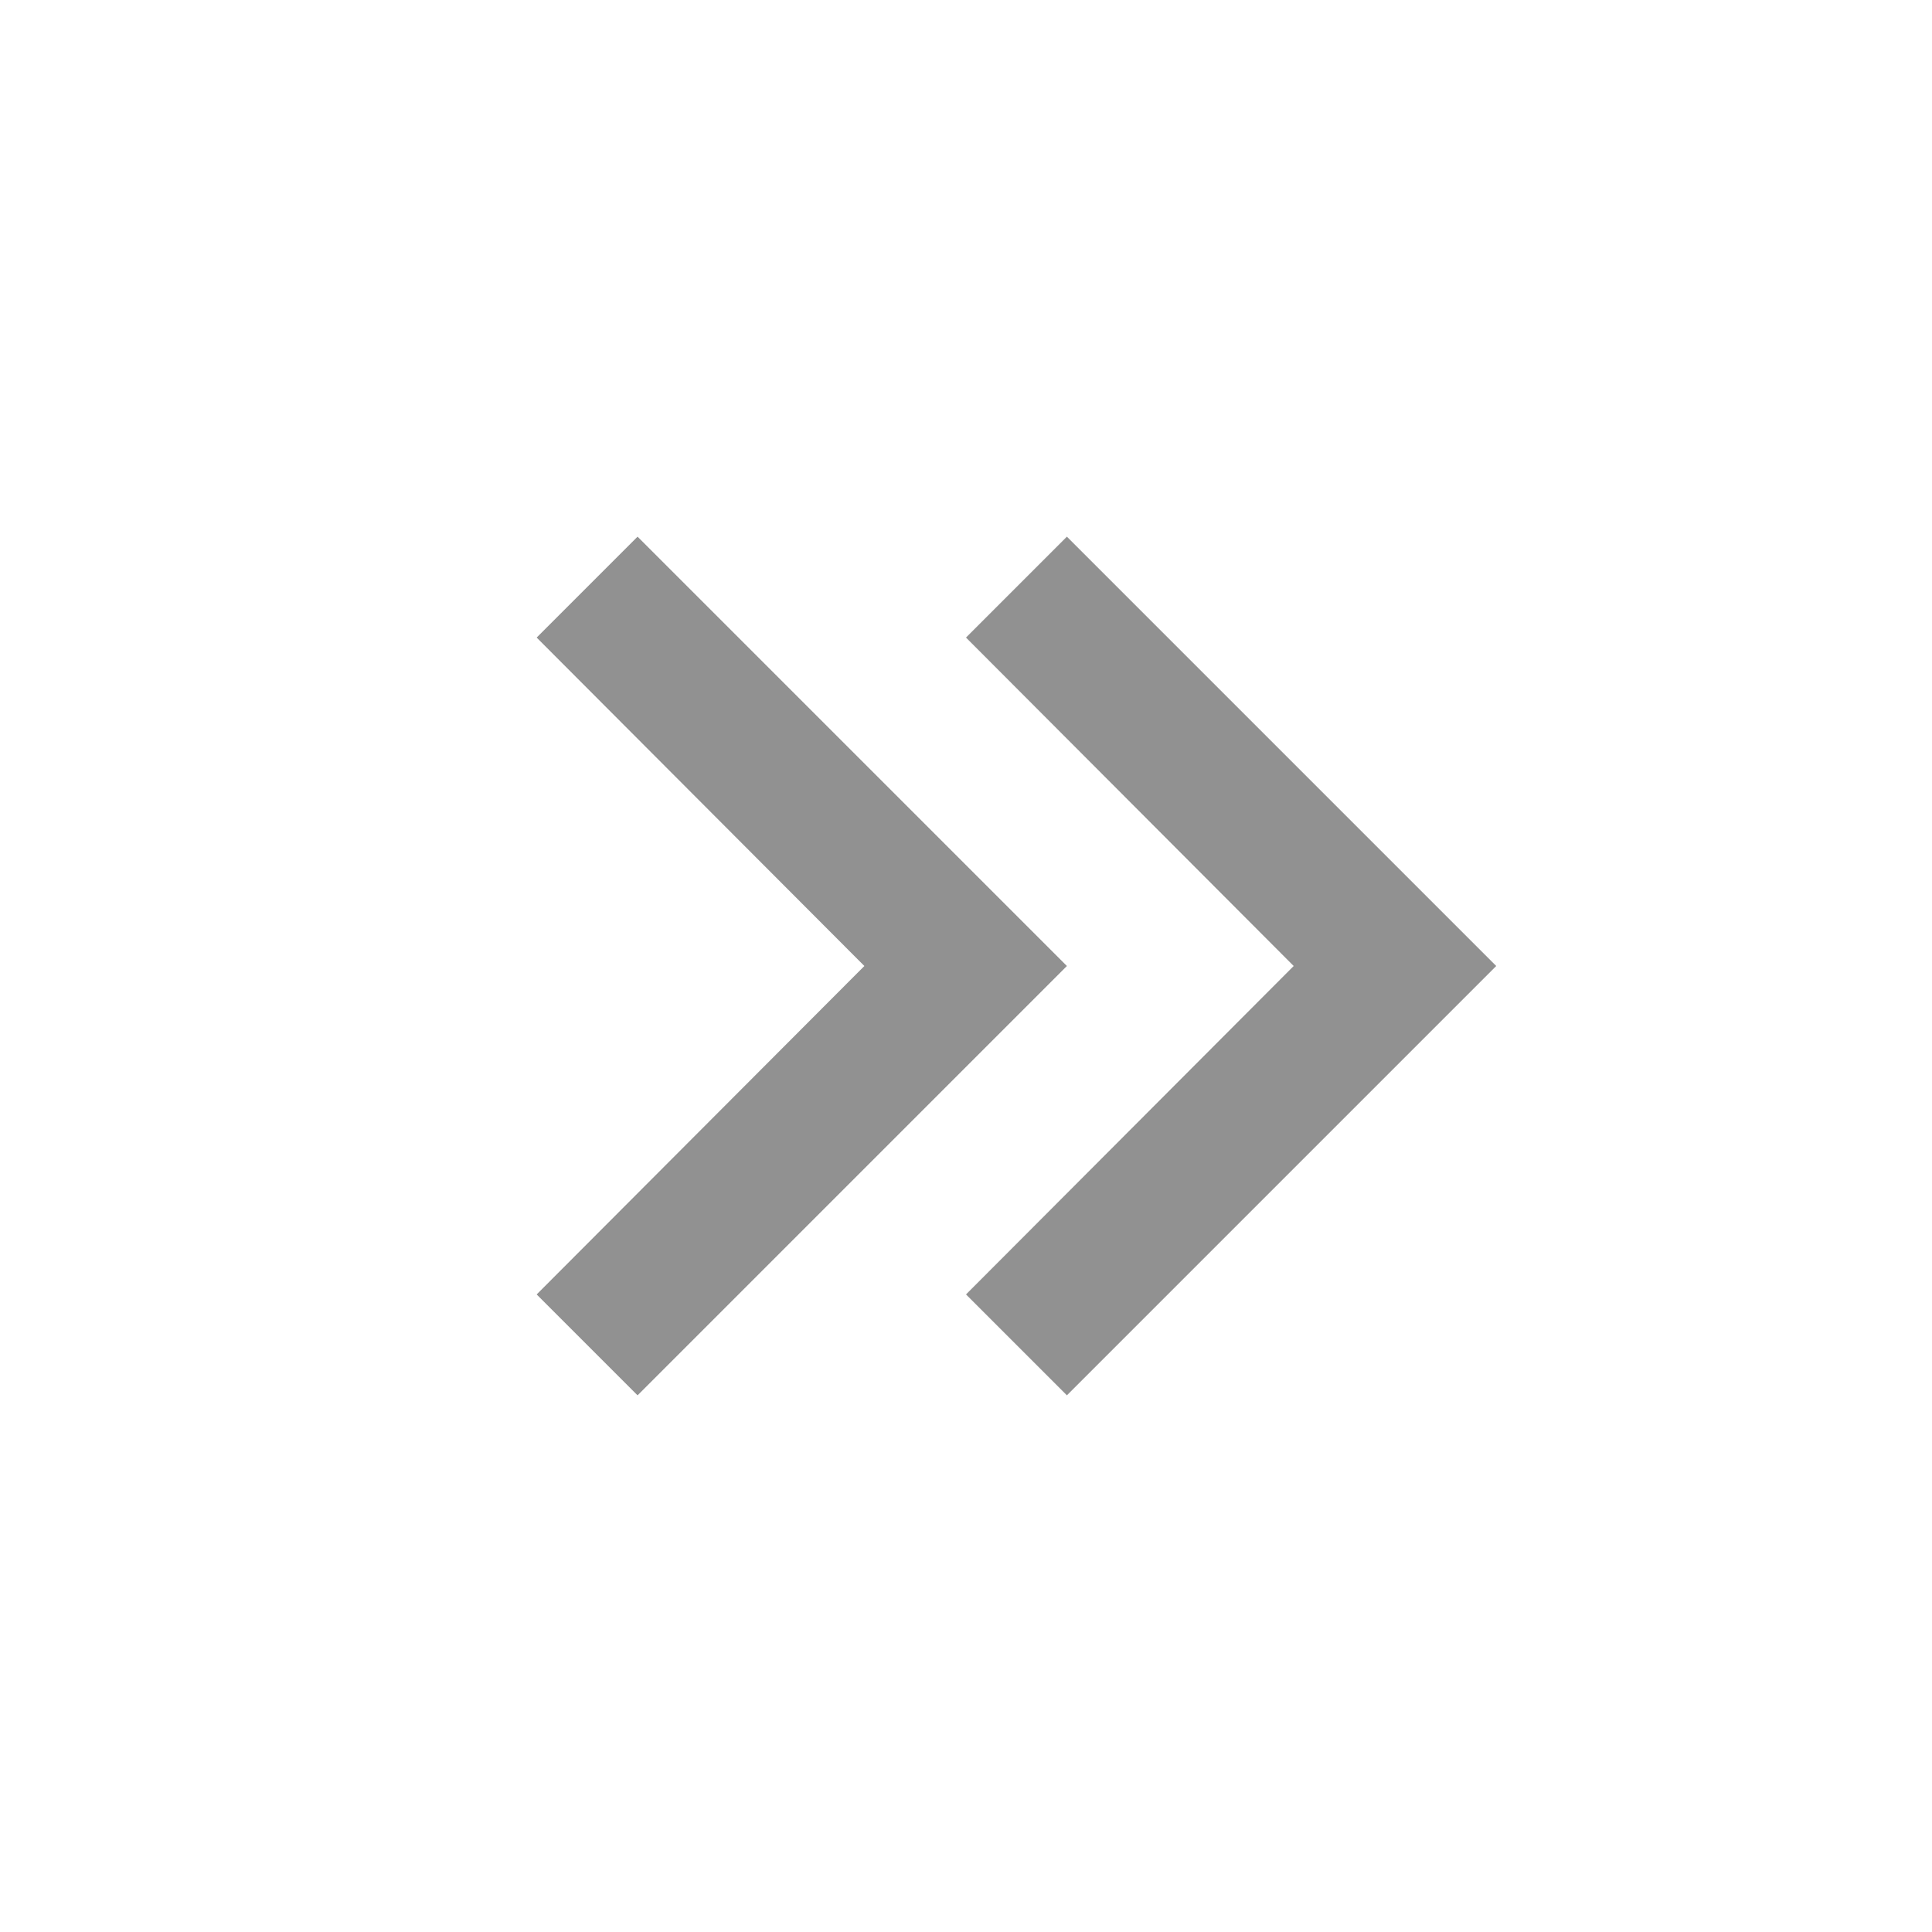
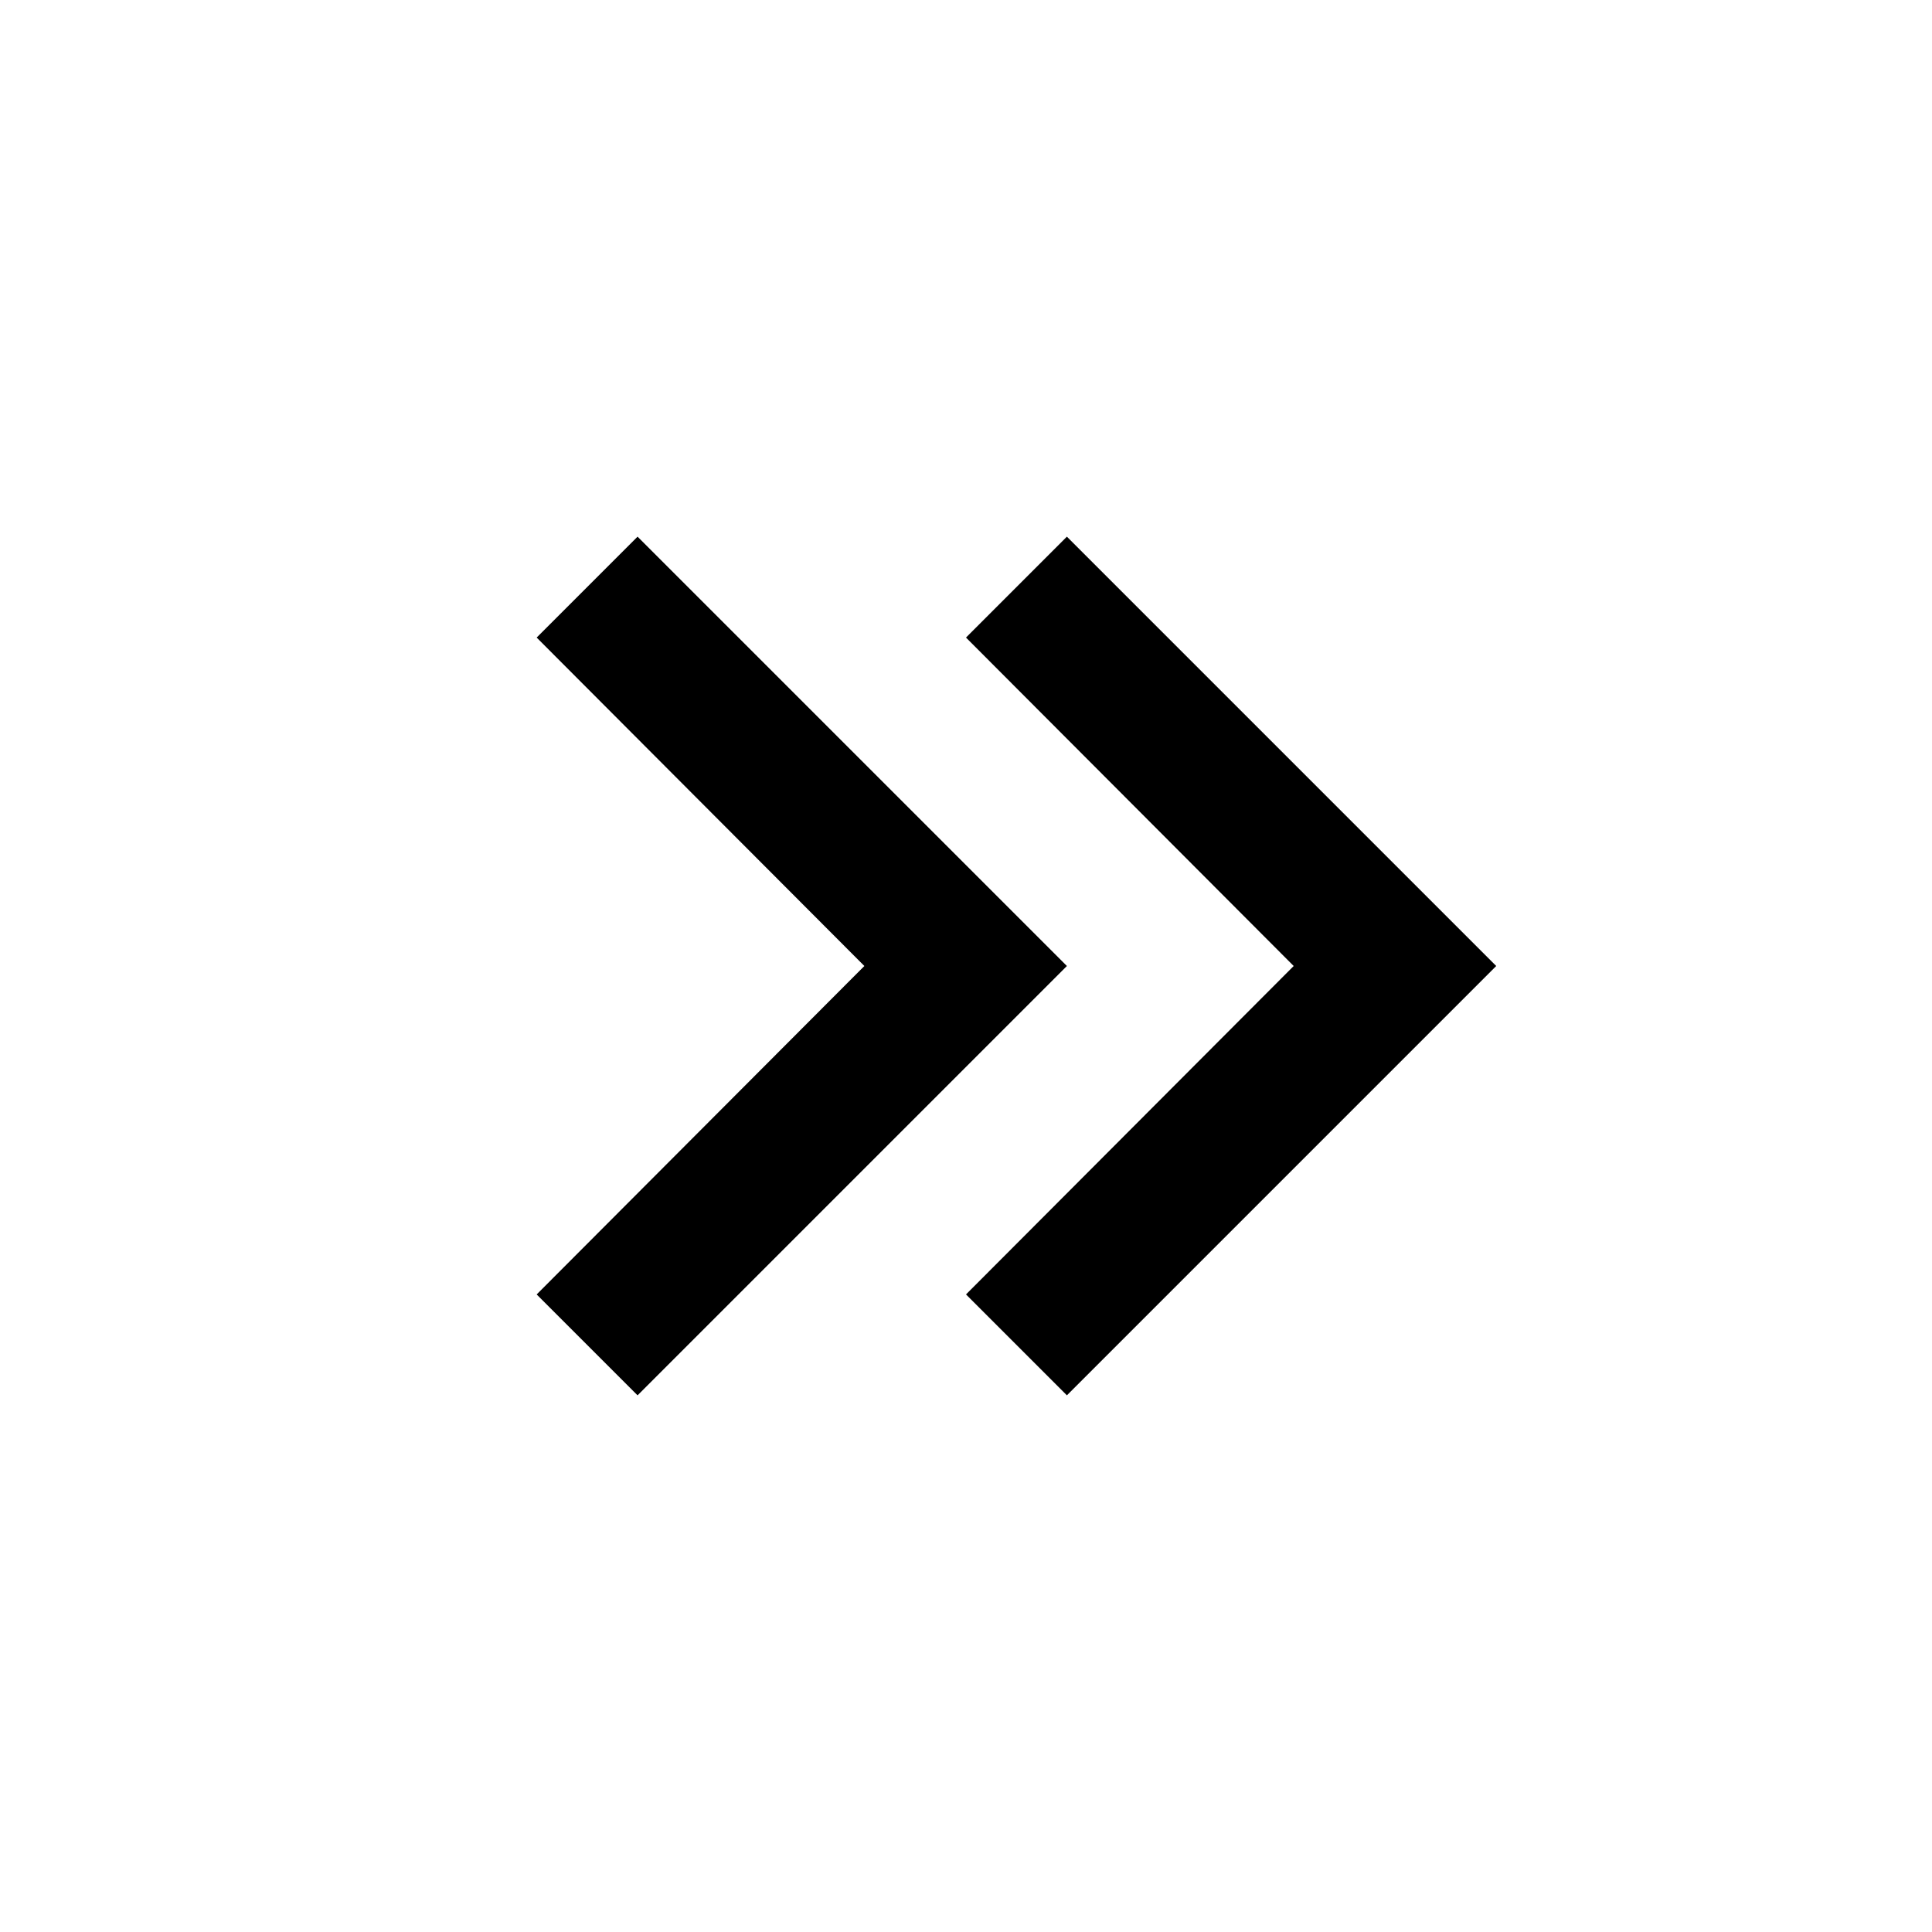
- <svg xmlns="http://www.w3.org/2000/svg" width="18" height="18" viewBox="0 0 18 18" fill="none">
-   <path d="M5.94 5L5 5.94L8.053 9L5 12.06L5.94 13L9.94 9L5.94 5Z" fill="#919191" />
-   <path d="M9.94 5L9 5.94L12.053 9L9 12.06L9.94 13L13.94 9L9.94 5Z" fill="#919191" />
+ <svg xmlns="http://www.w3.org/2000/svg" width="18" height="18" viewBox="0 0 18 18">
+   <path d="M5.94 5L5 5.94L8.053 9L5 12.06L5.94 13L9.94 9L5.94 5Z" />
+   <path d="M9.94 5L9 5.94L12.053 9L9 12.06L9.94 13L13.94 9L9.94 5Z" />
</svg>
